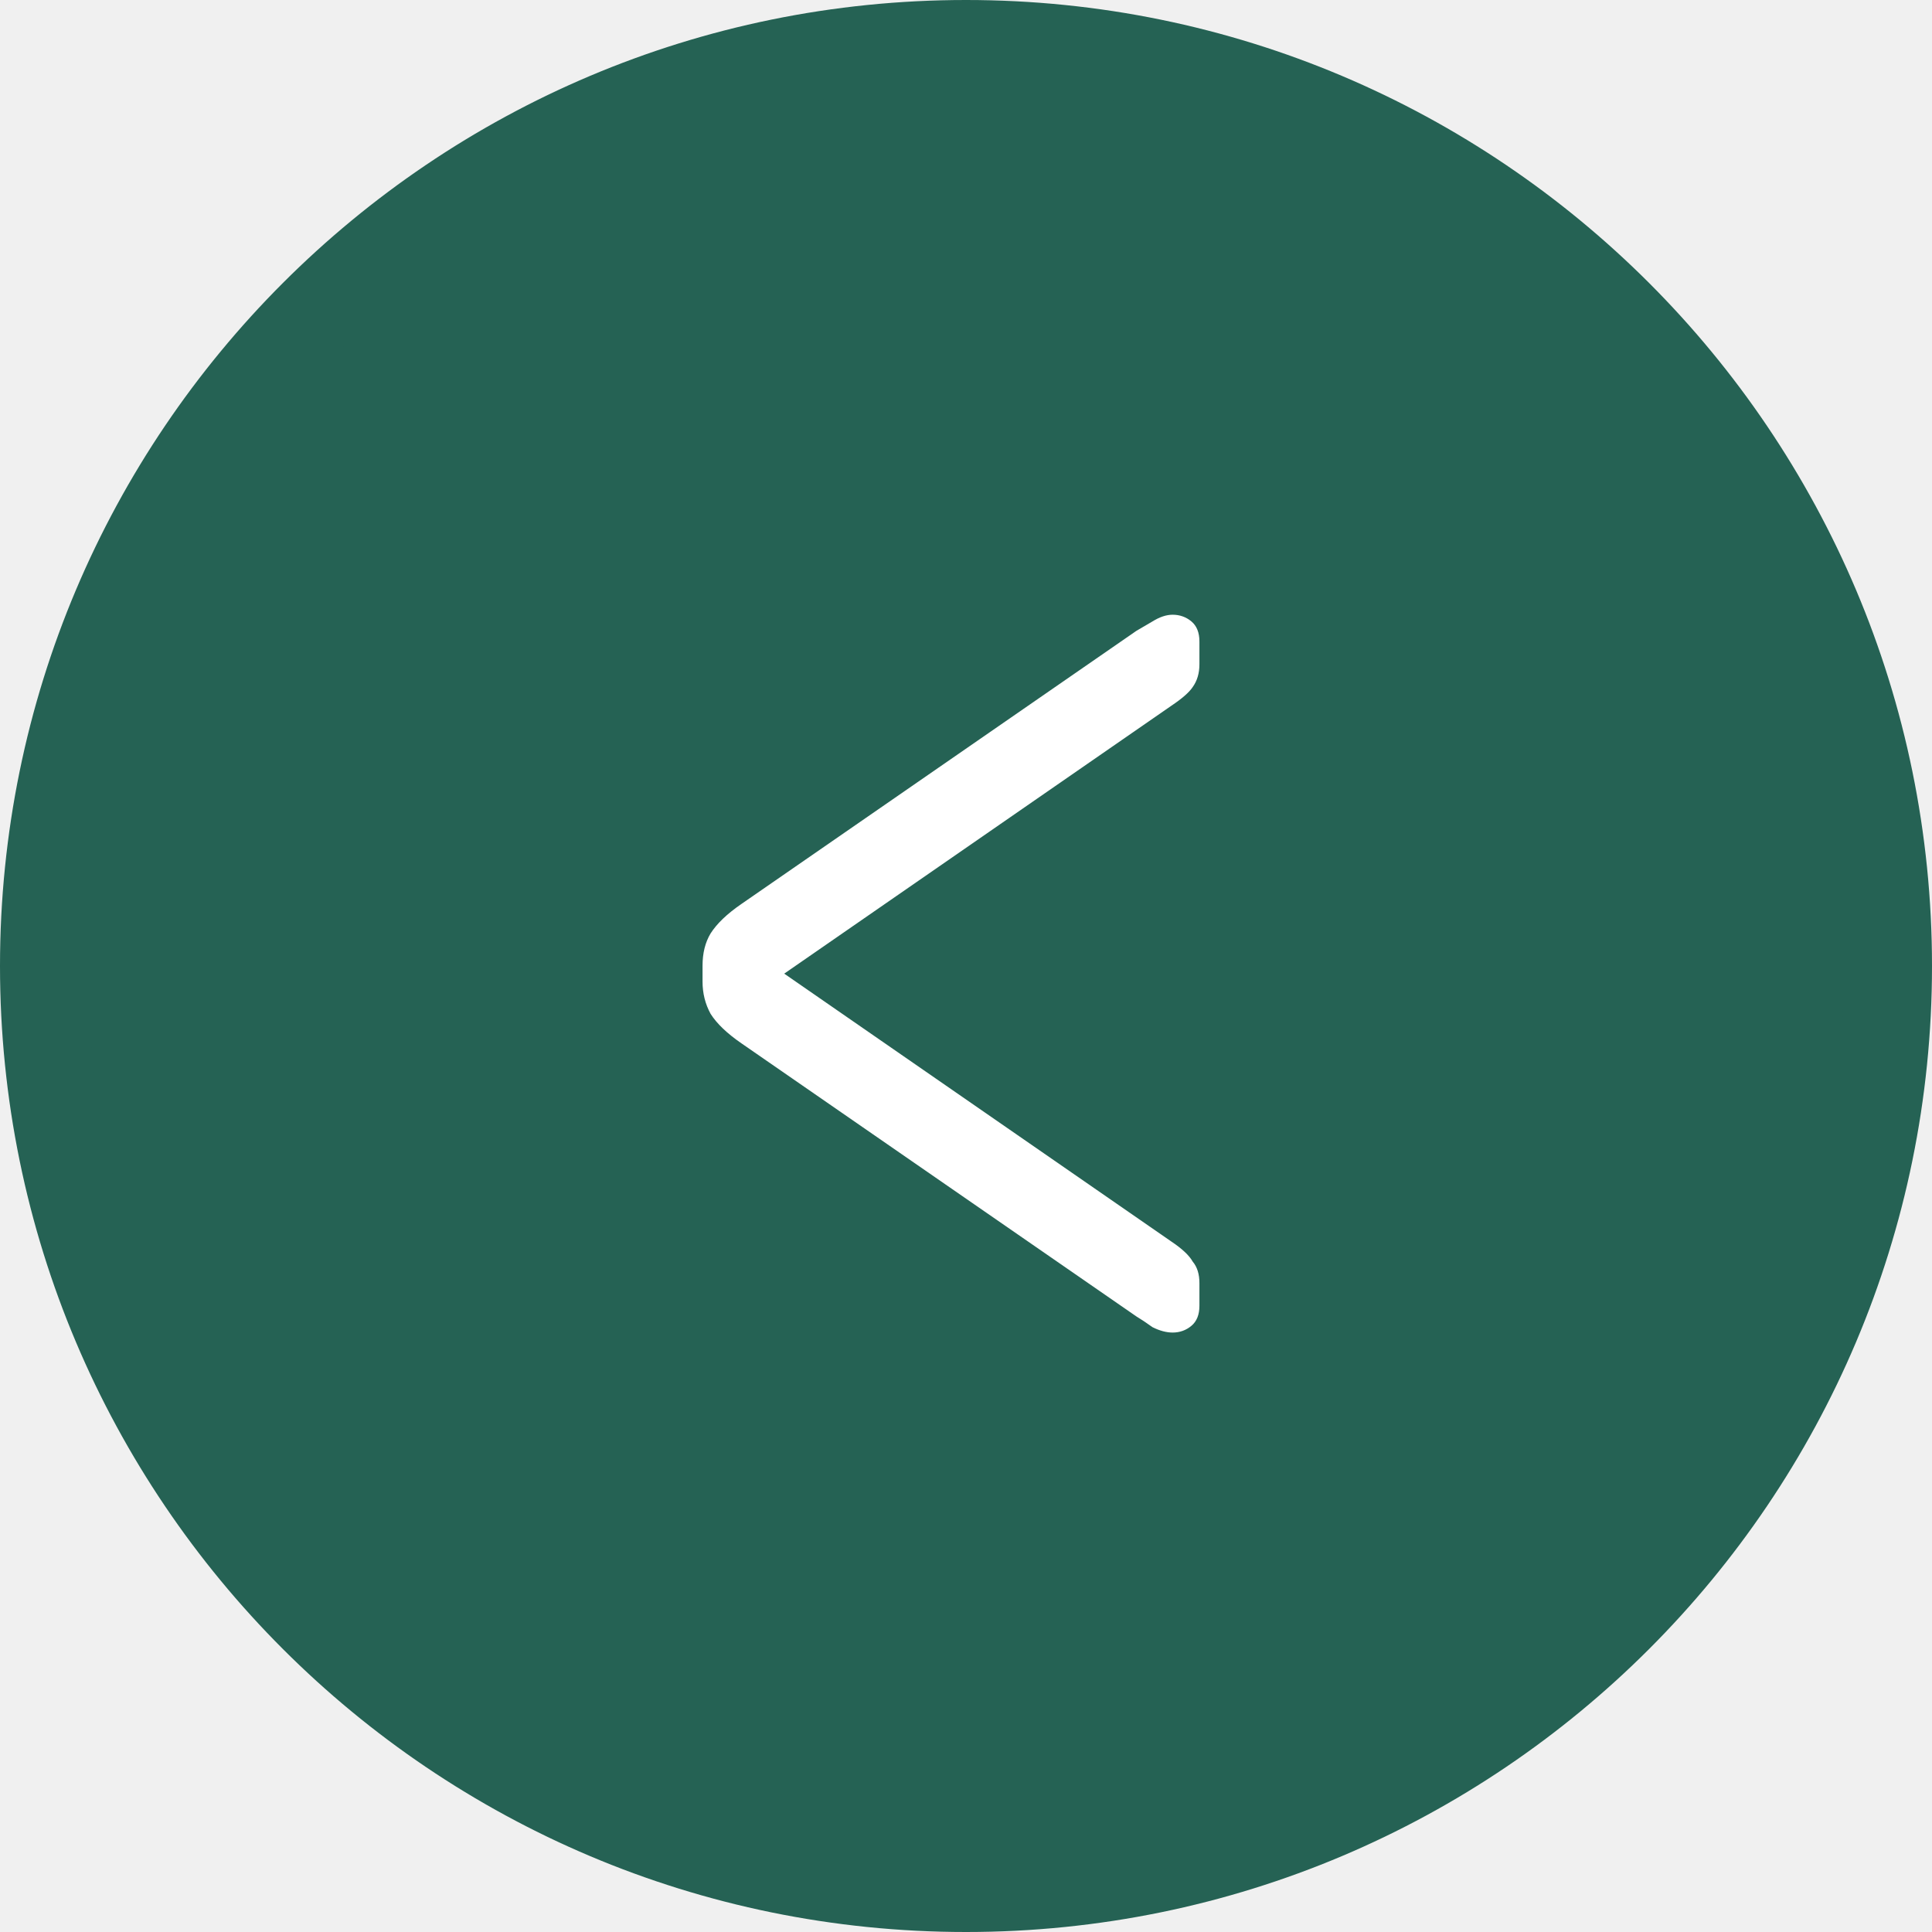
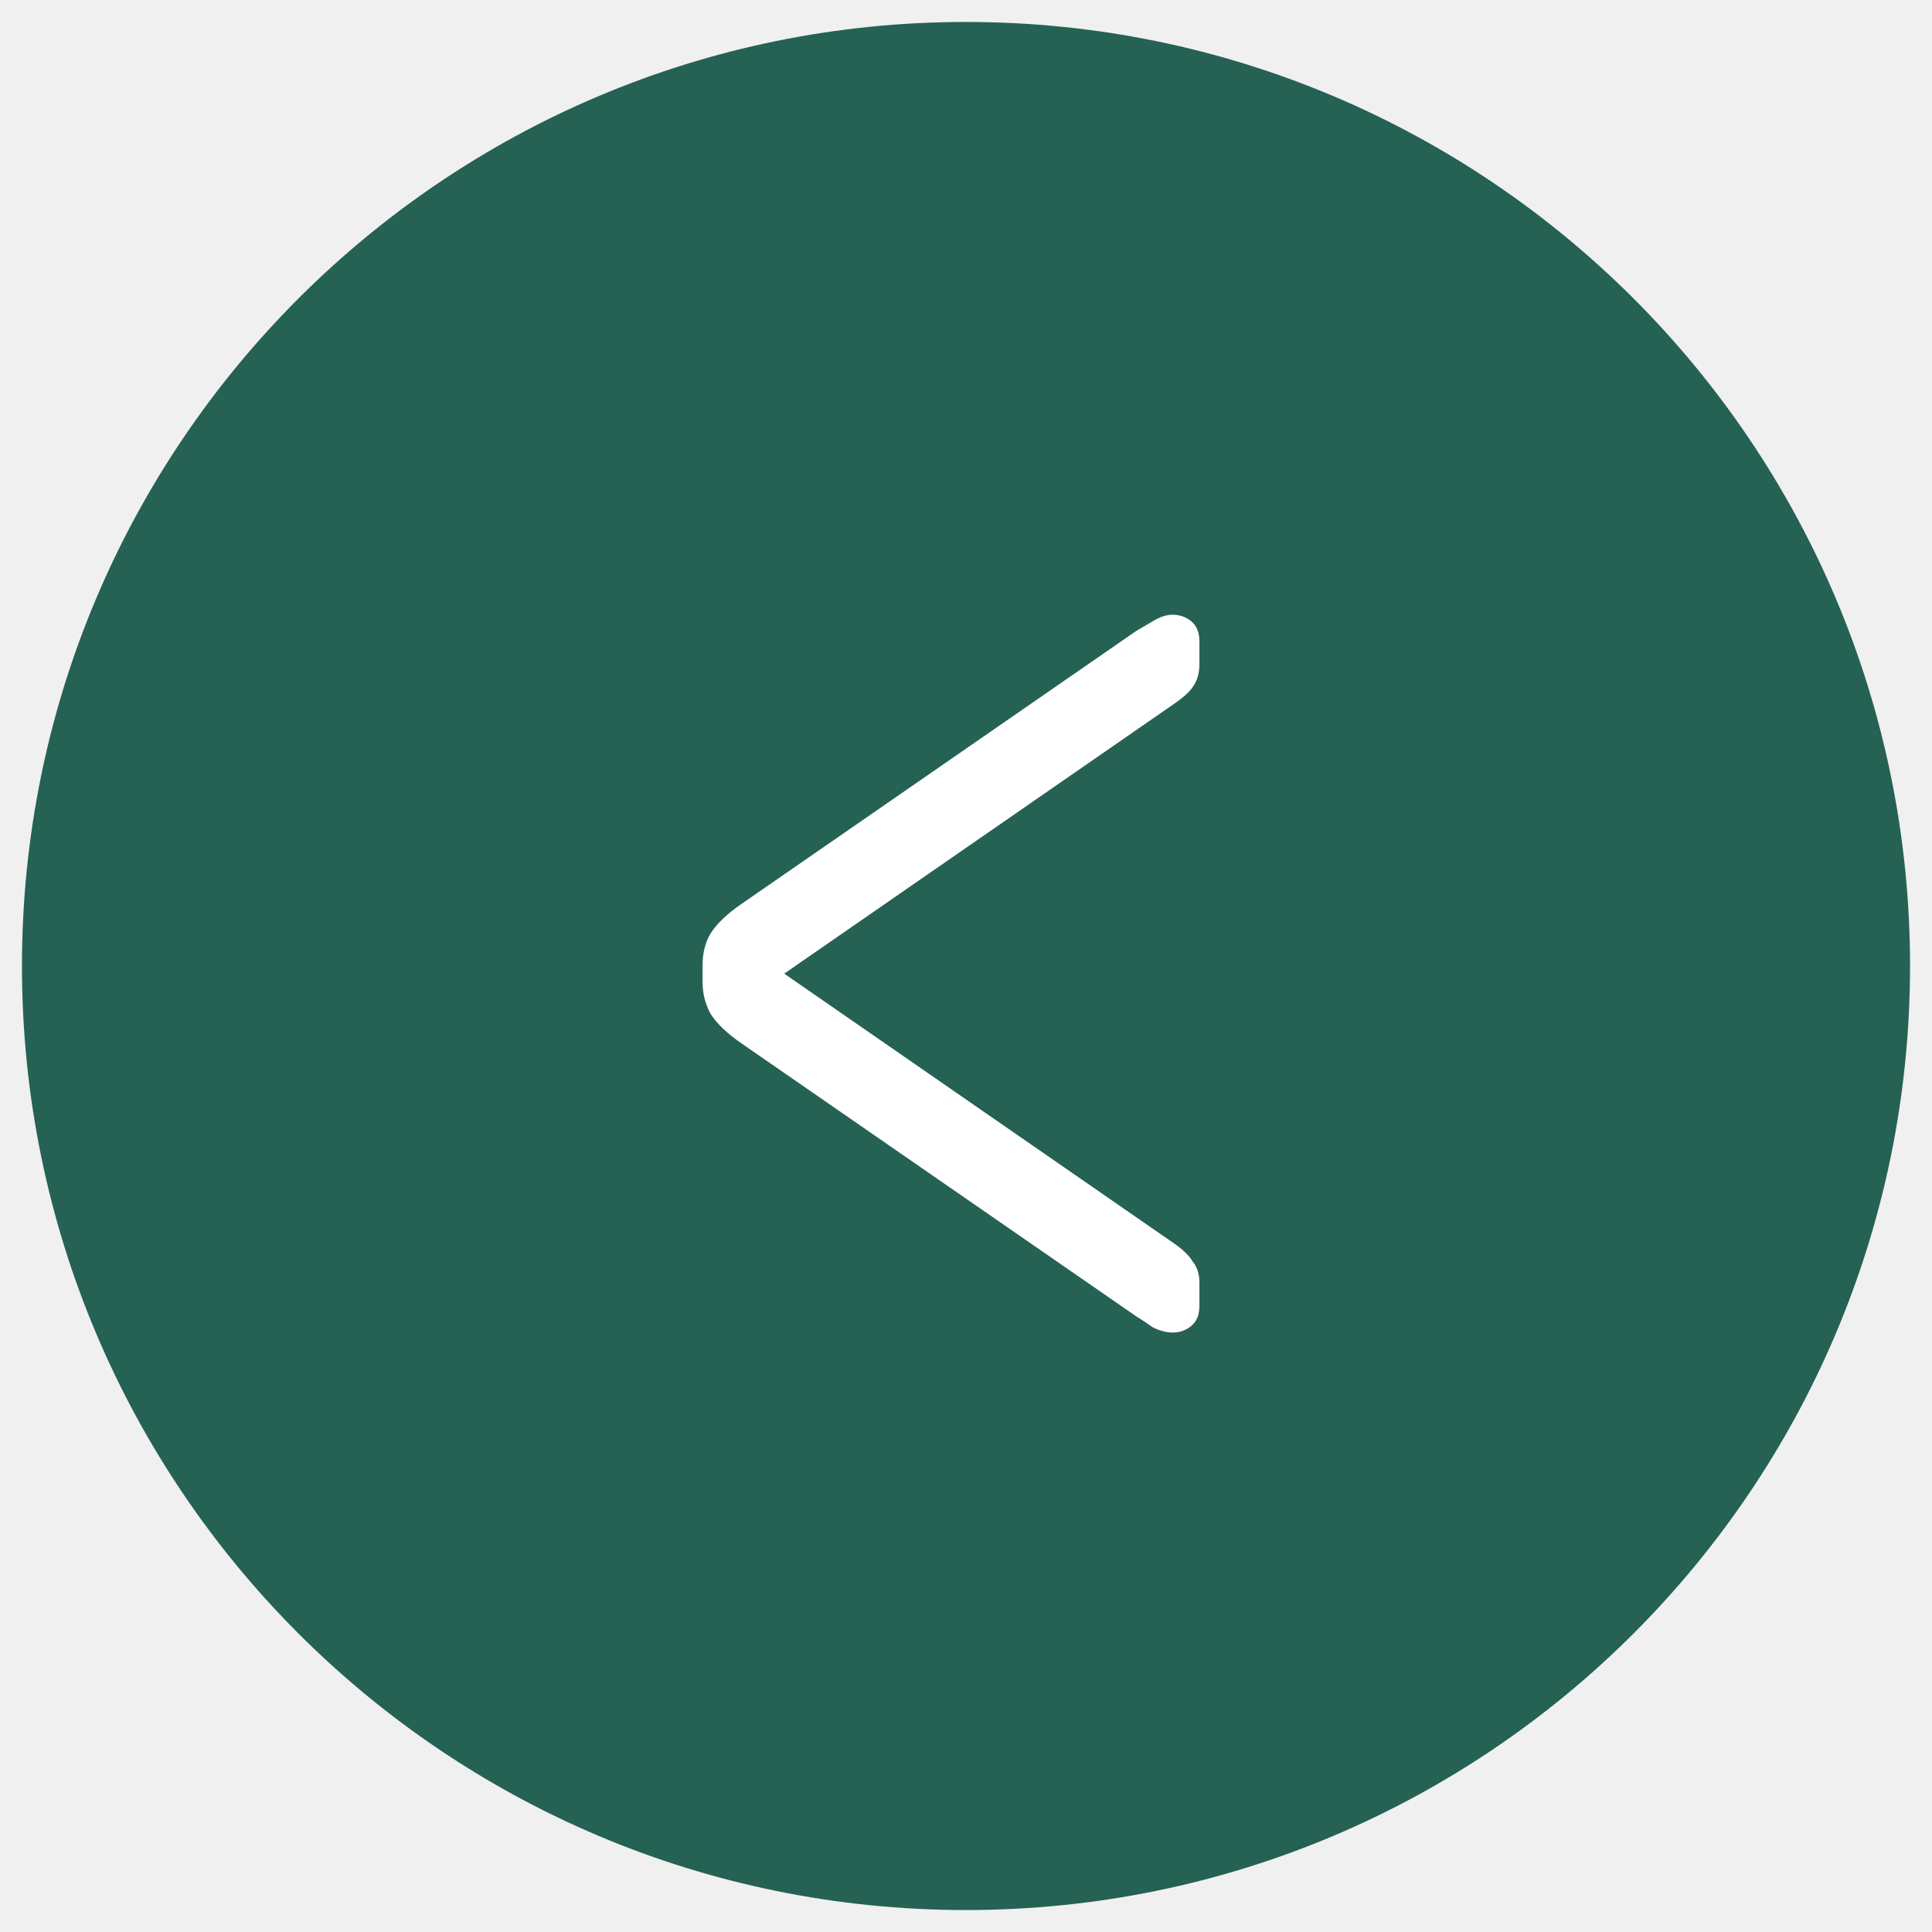
<svg xmlns="http://www.w3.org/2000/svg" width="44" height="44" viewBox="0 0 44 44" fill="none">
-   <circle cx="22" cy="22" r="21" fill="#256254" stroke="#256254" stroke-width="2" />
+   <circle cx="22" cy="22" r="21" fill="#256254" stroke="#256254" strokeWidth="2" />
  <path d="M26.706 30.348C26.563 30.348 26.411 30.307 26.248 30.226C26.106 30.124 25.984 30.043 25.882 29.982L16.884 23.76C16.559 23.536 16.325 23.313 16.183 23.089C16.061 22.865 16 22.621 16 22.357V21.991C16 21.706 16.061 21.462 16.183 21.259C16.325 21.035 16.559 20.812 16.884 20.588L25.882 14.366C25.984 14.305 26.106 14.234 26.248 14.152C26.411 14.051 26.563 14 26.706 14C26.868 14 27.011 14.051 27.133 14.152C27.255 14.254 27.316 14.407 27.316 14.61V15.129C27.316 15.332 27.265 15.505 27.163 15.647C27.082 15.769 26.919 15.911 26.675 16.074L17.86 22.174L26.675 28.274C26.919 28.437 27.082 28.589 27.163 28.732C27.265 28.854 27.316 29.016 27.316 29.22V29.738C27.316 29.941 27.255 30.094 27.133 30.195C27.011 30.297 26.868 30.348 26.706 30.348Z" fill="white" />
</svg>
